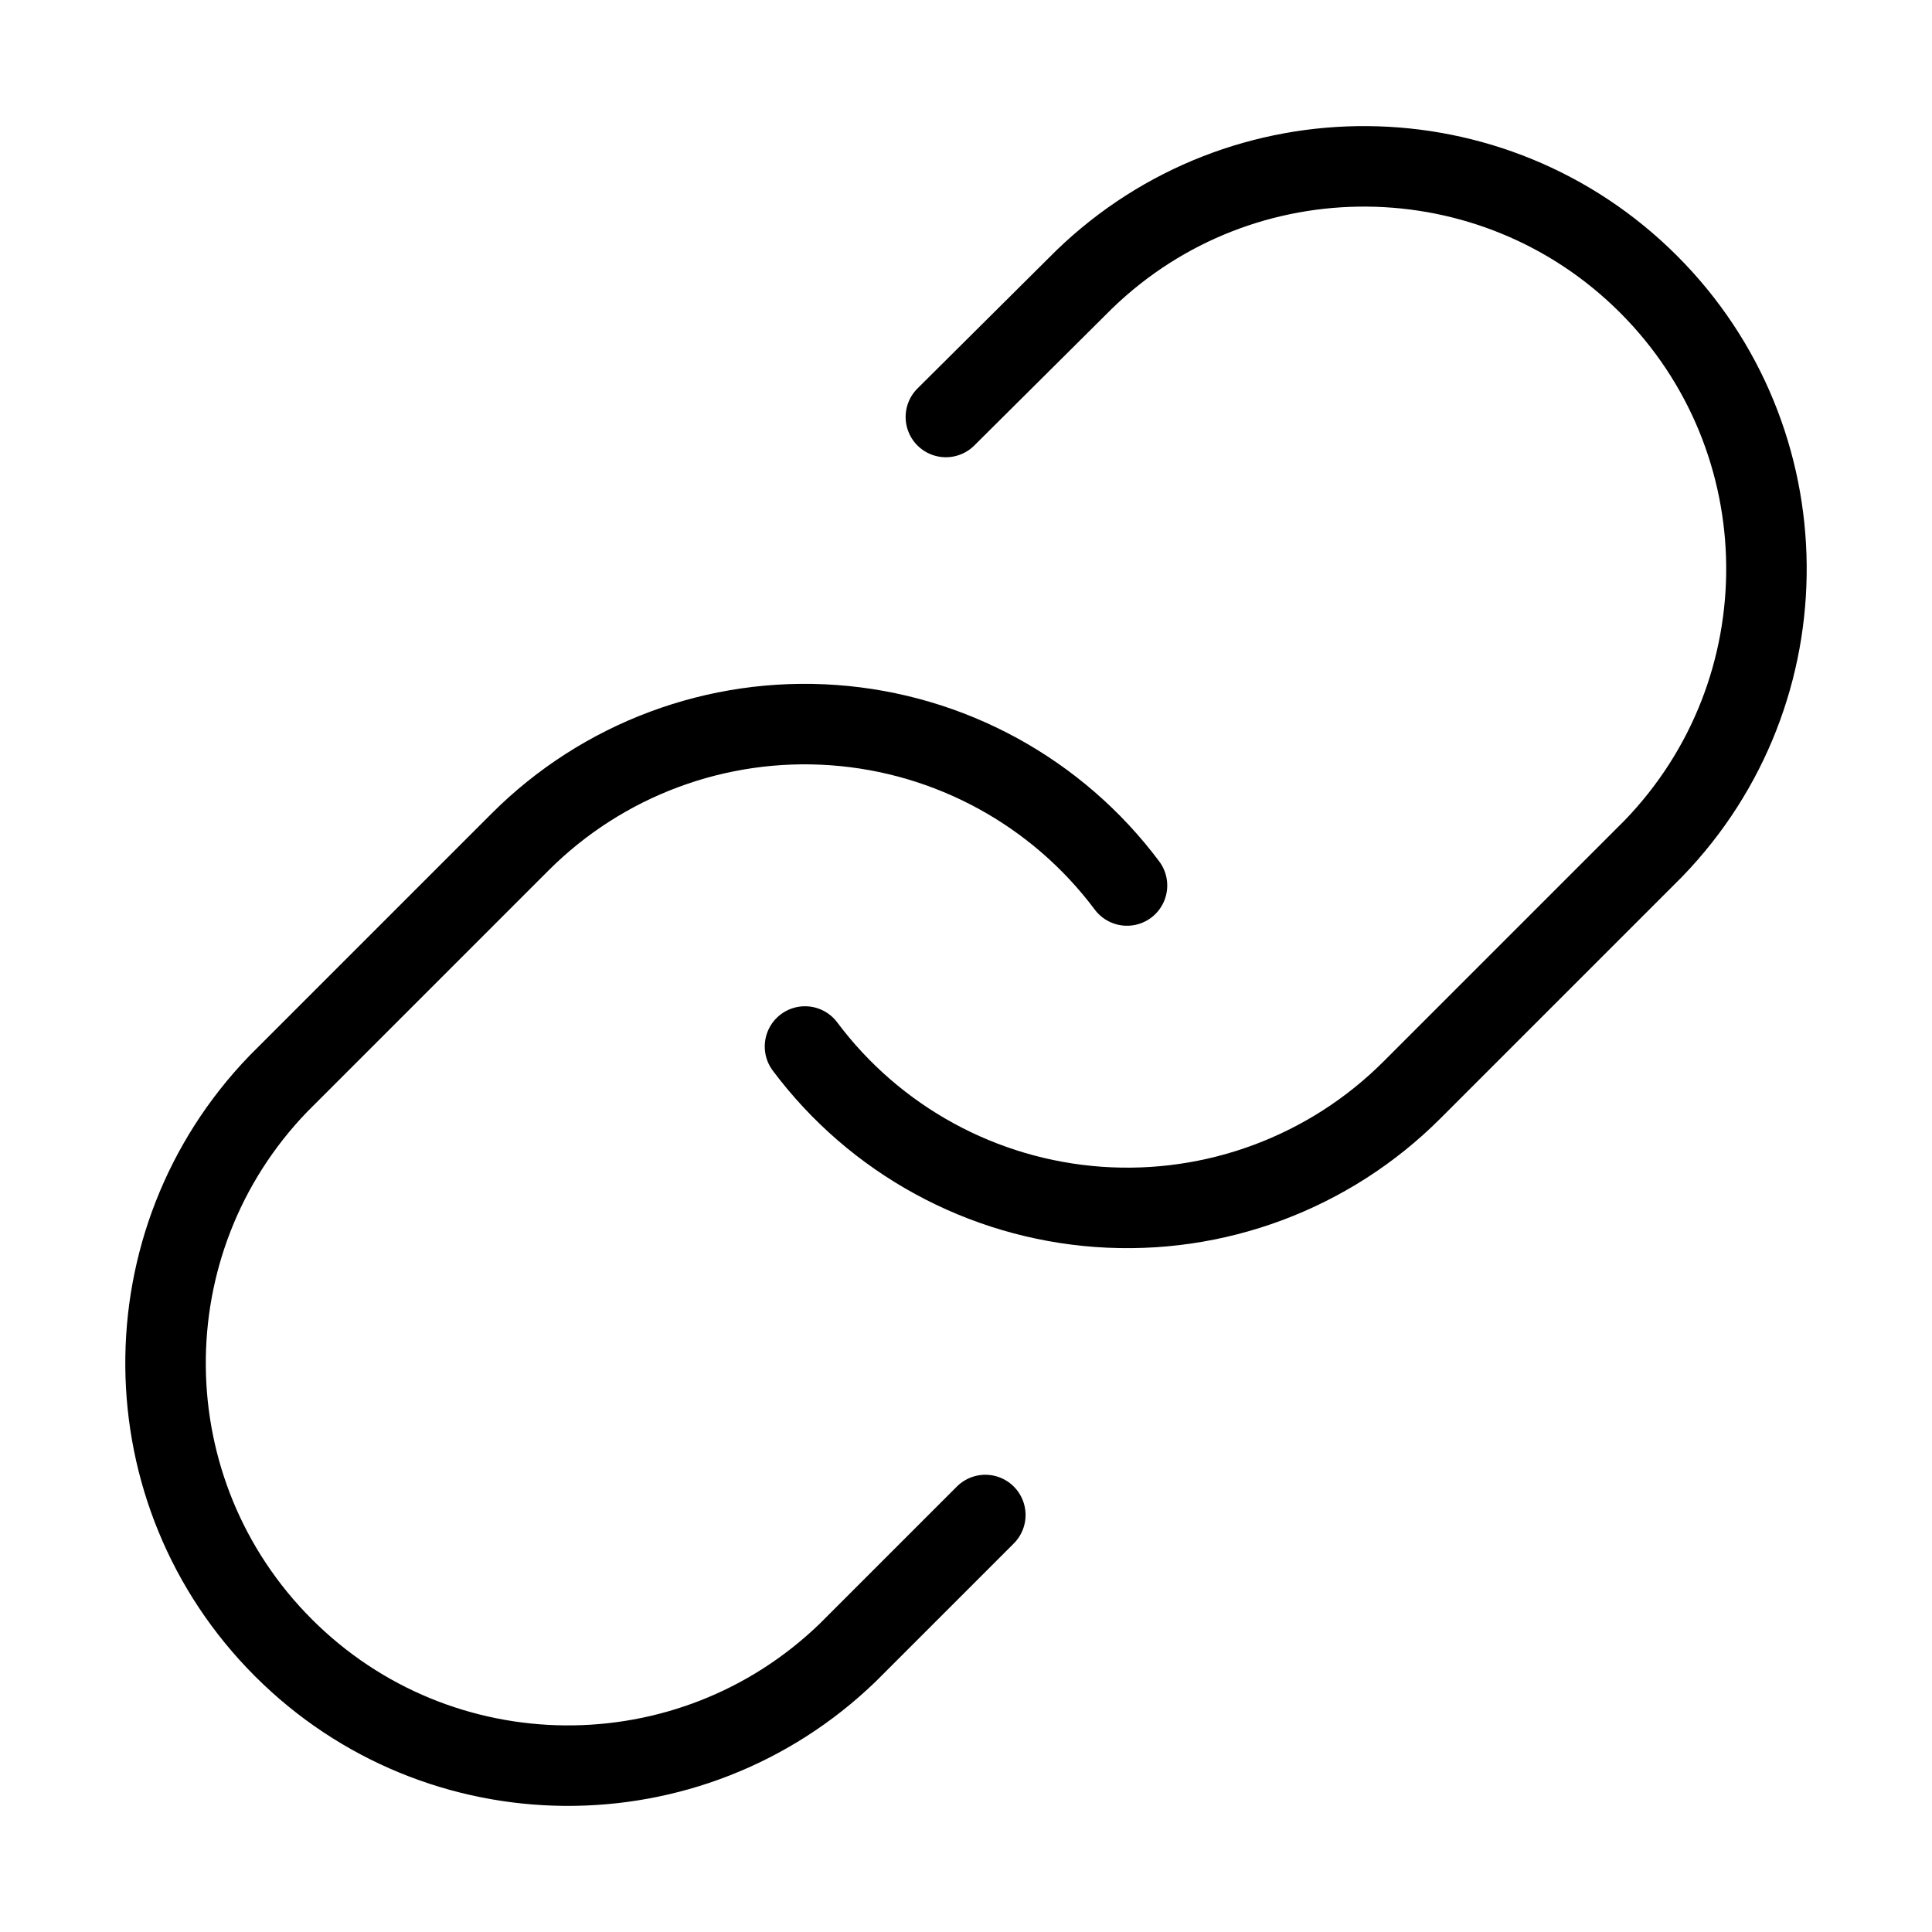
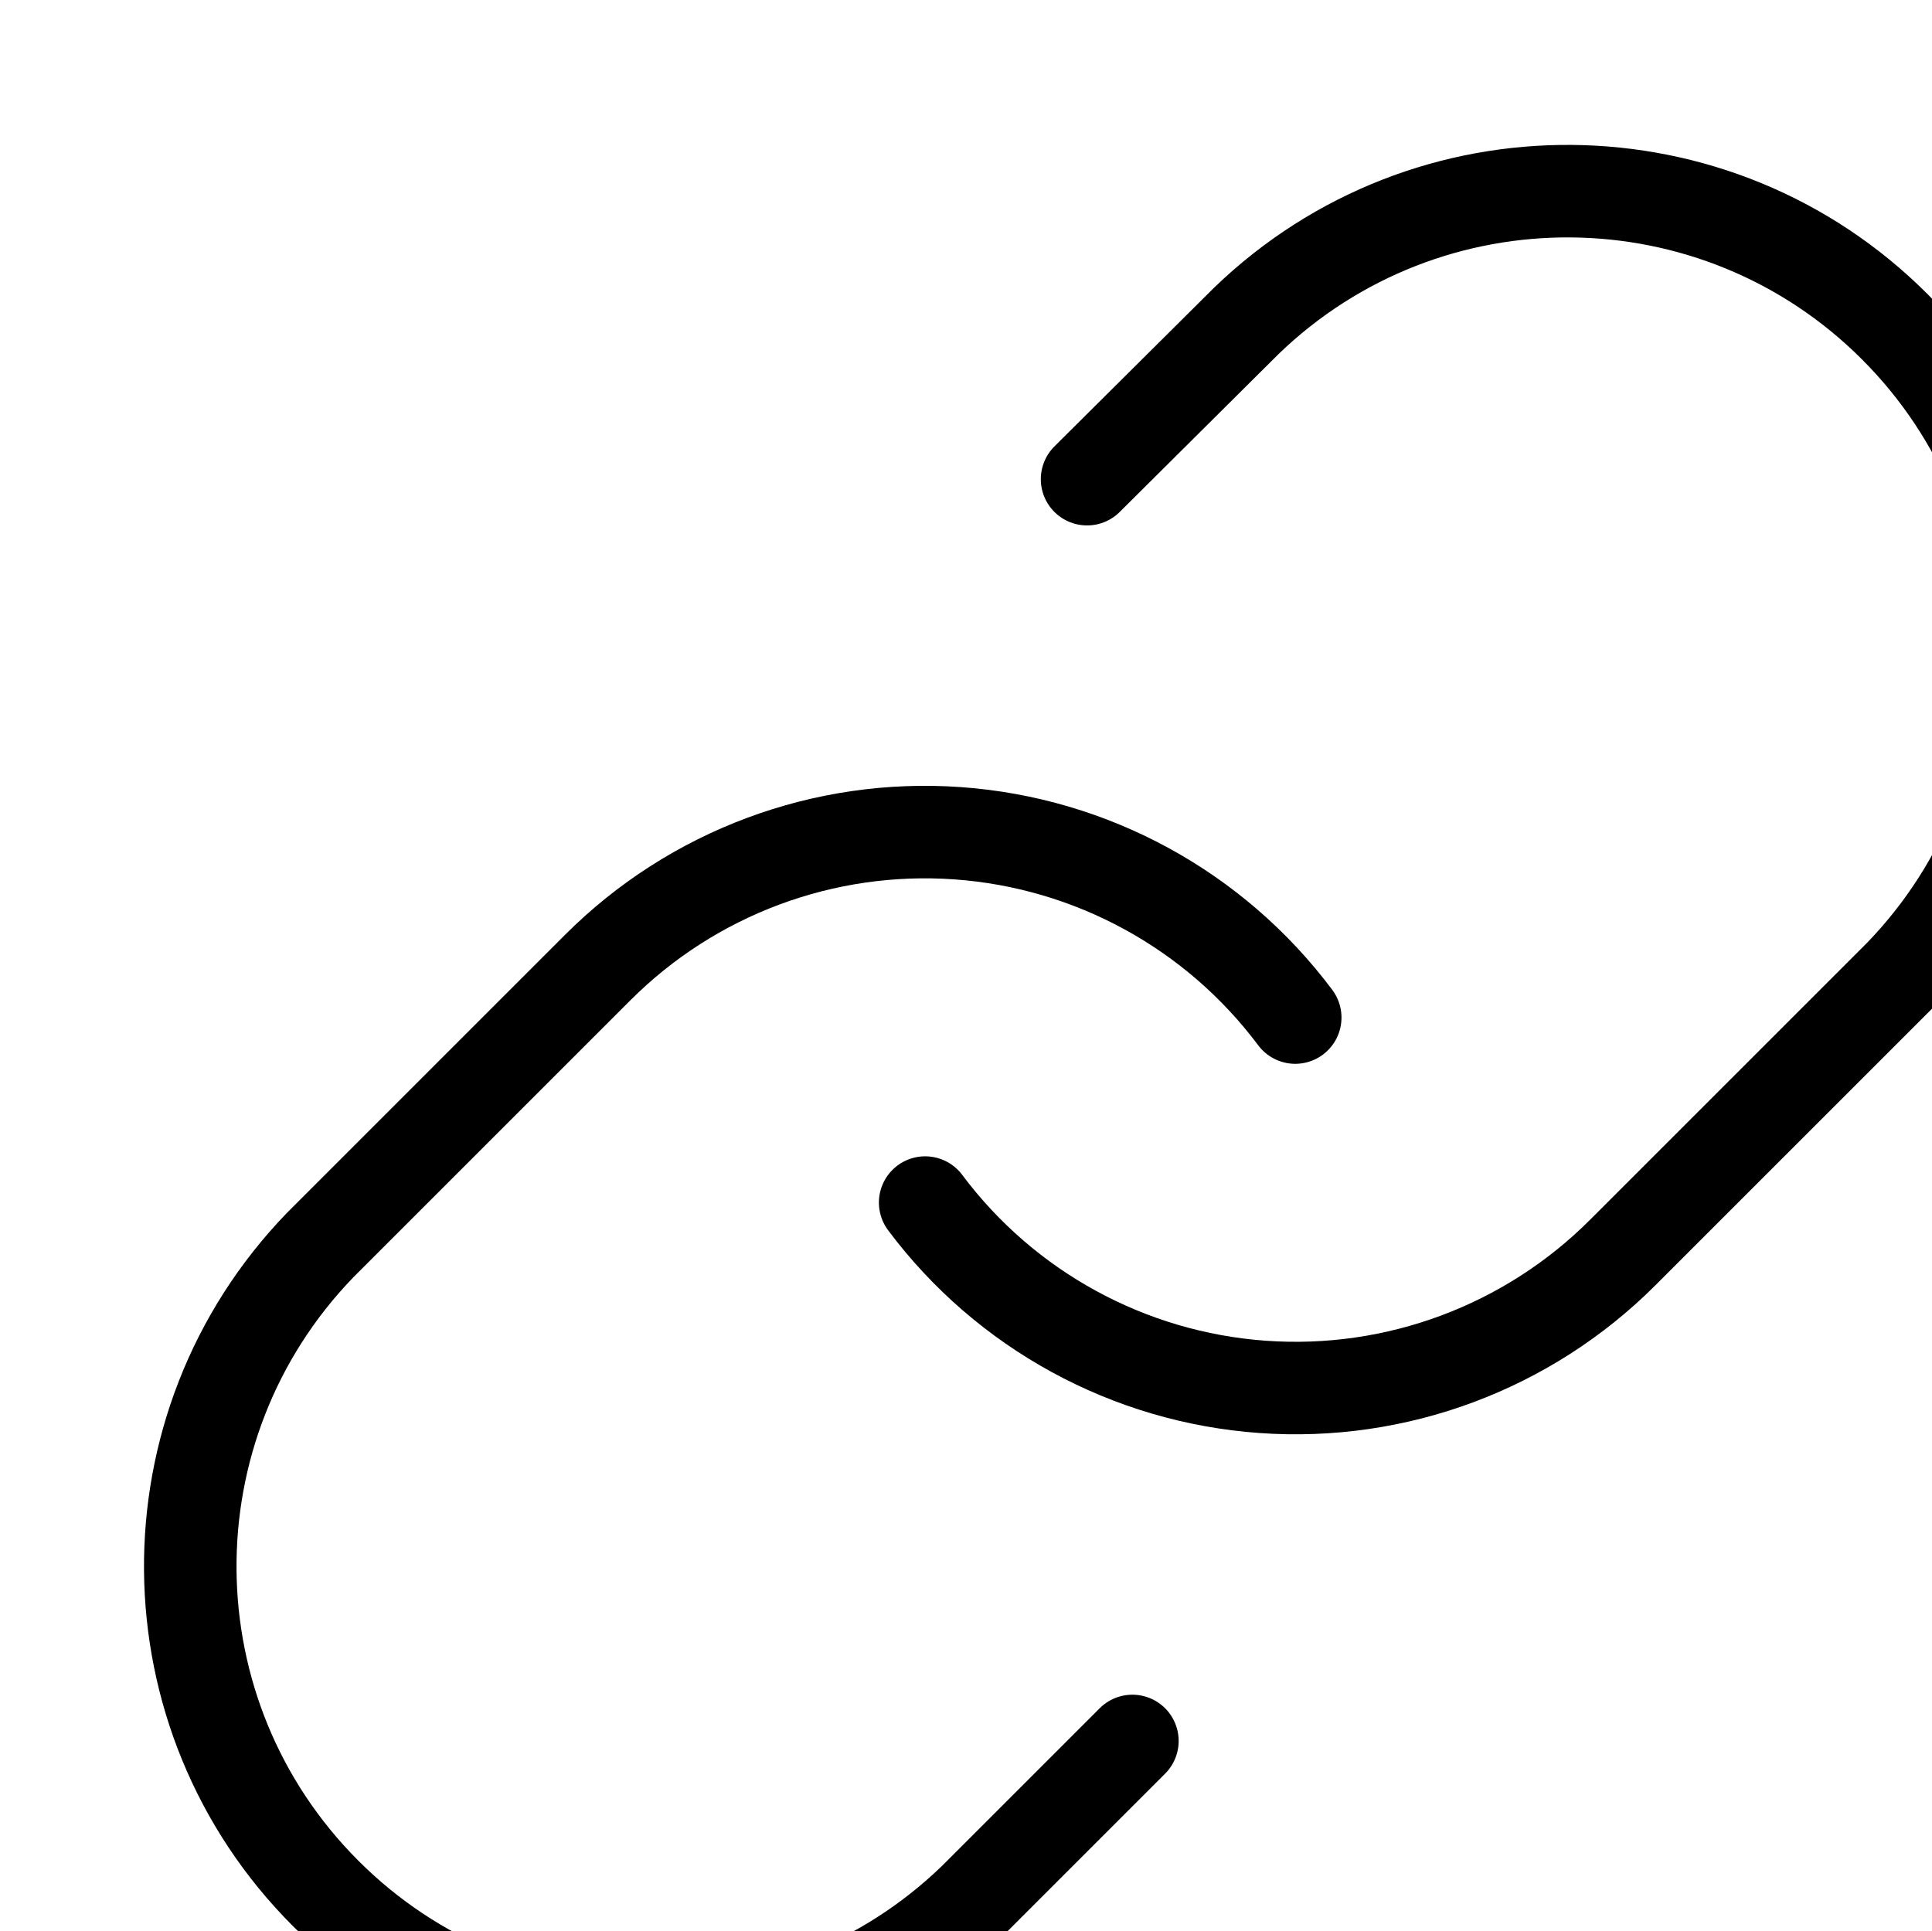
- <svg xmlns="http://www.w3.org/2000/svg" width="24" height="24" viewBox="0 0 24 24" fill="none" stroke="currentColor" stroke-linecap="round" stroke-linejoin="round" class="rx-icons rxicons-link">
+ <svg xmlns="http://www.w3.org/2000/svg" fill="none" stroke="currentColor" stroke-linecap="round" stroke-linejoin="round" class="rx-icons rxicons-link">
  <path d="M10 13a5 5 0 0 0 7.54.54l3-3a5 5 0 0 0-7.07-7.07l-1.72 1.71" />
  <path d="M14 11a5 5 0 0 0-7.54-.54l-3 3a5 5 0 0 0 7.07 7.07l1.71-1.71" />
</svg>
